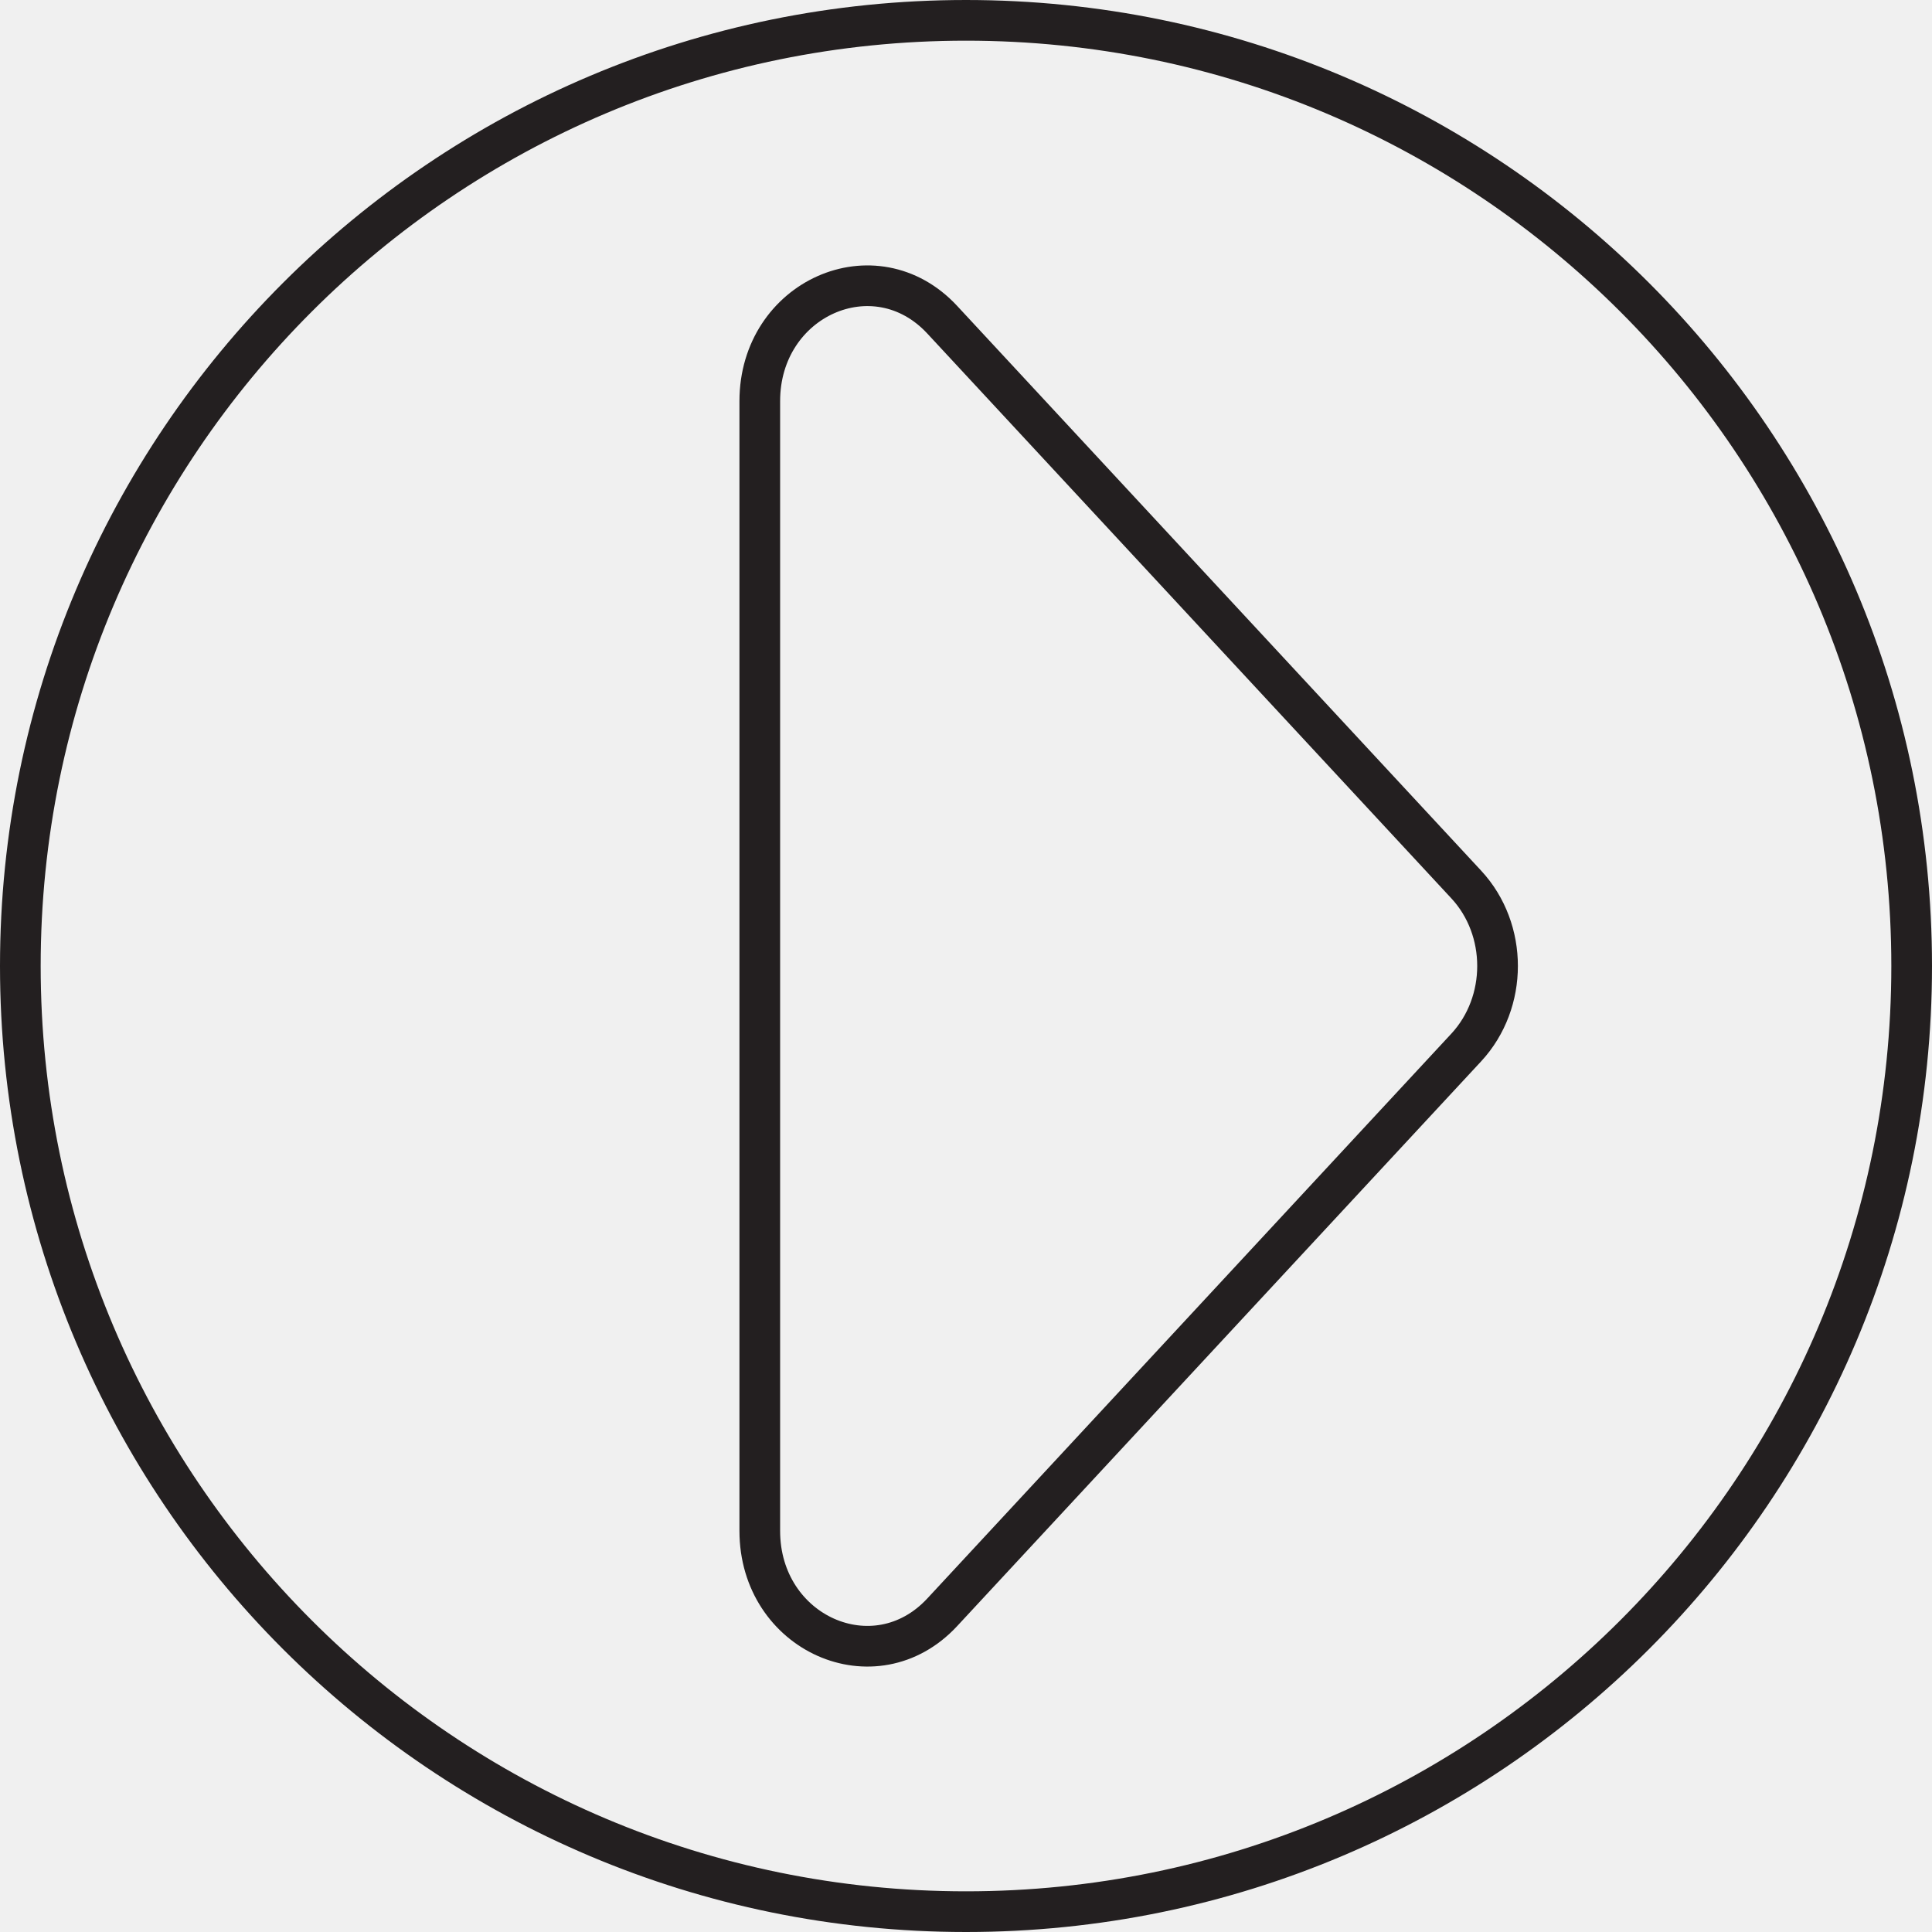
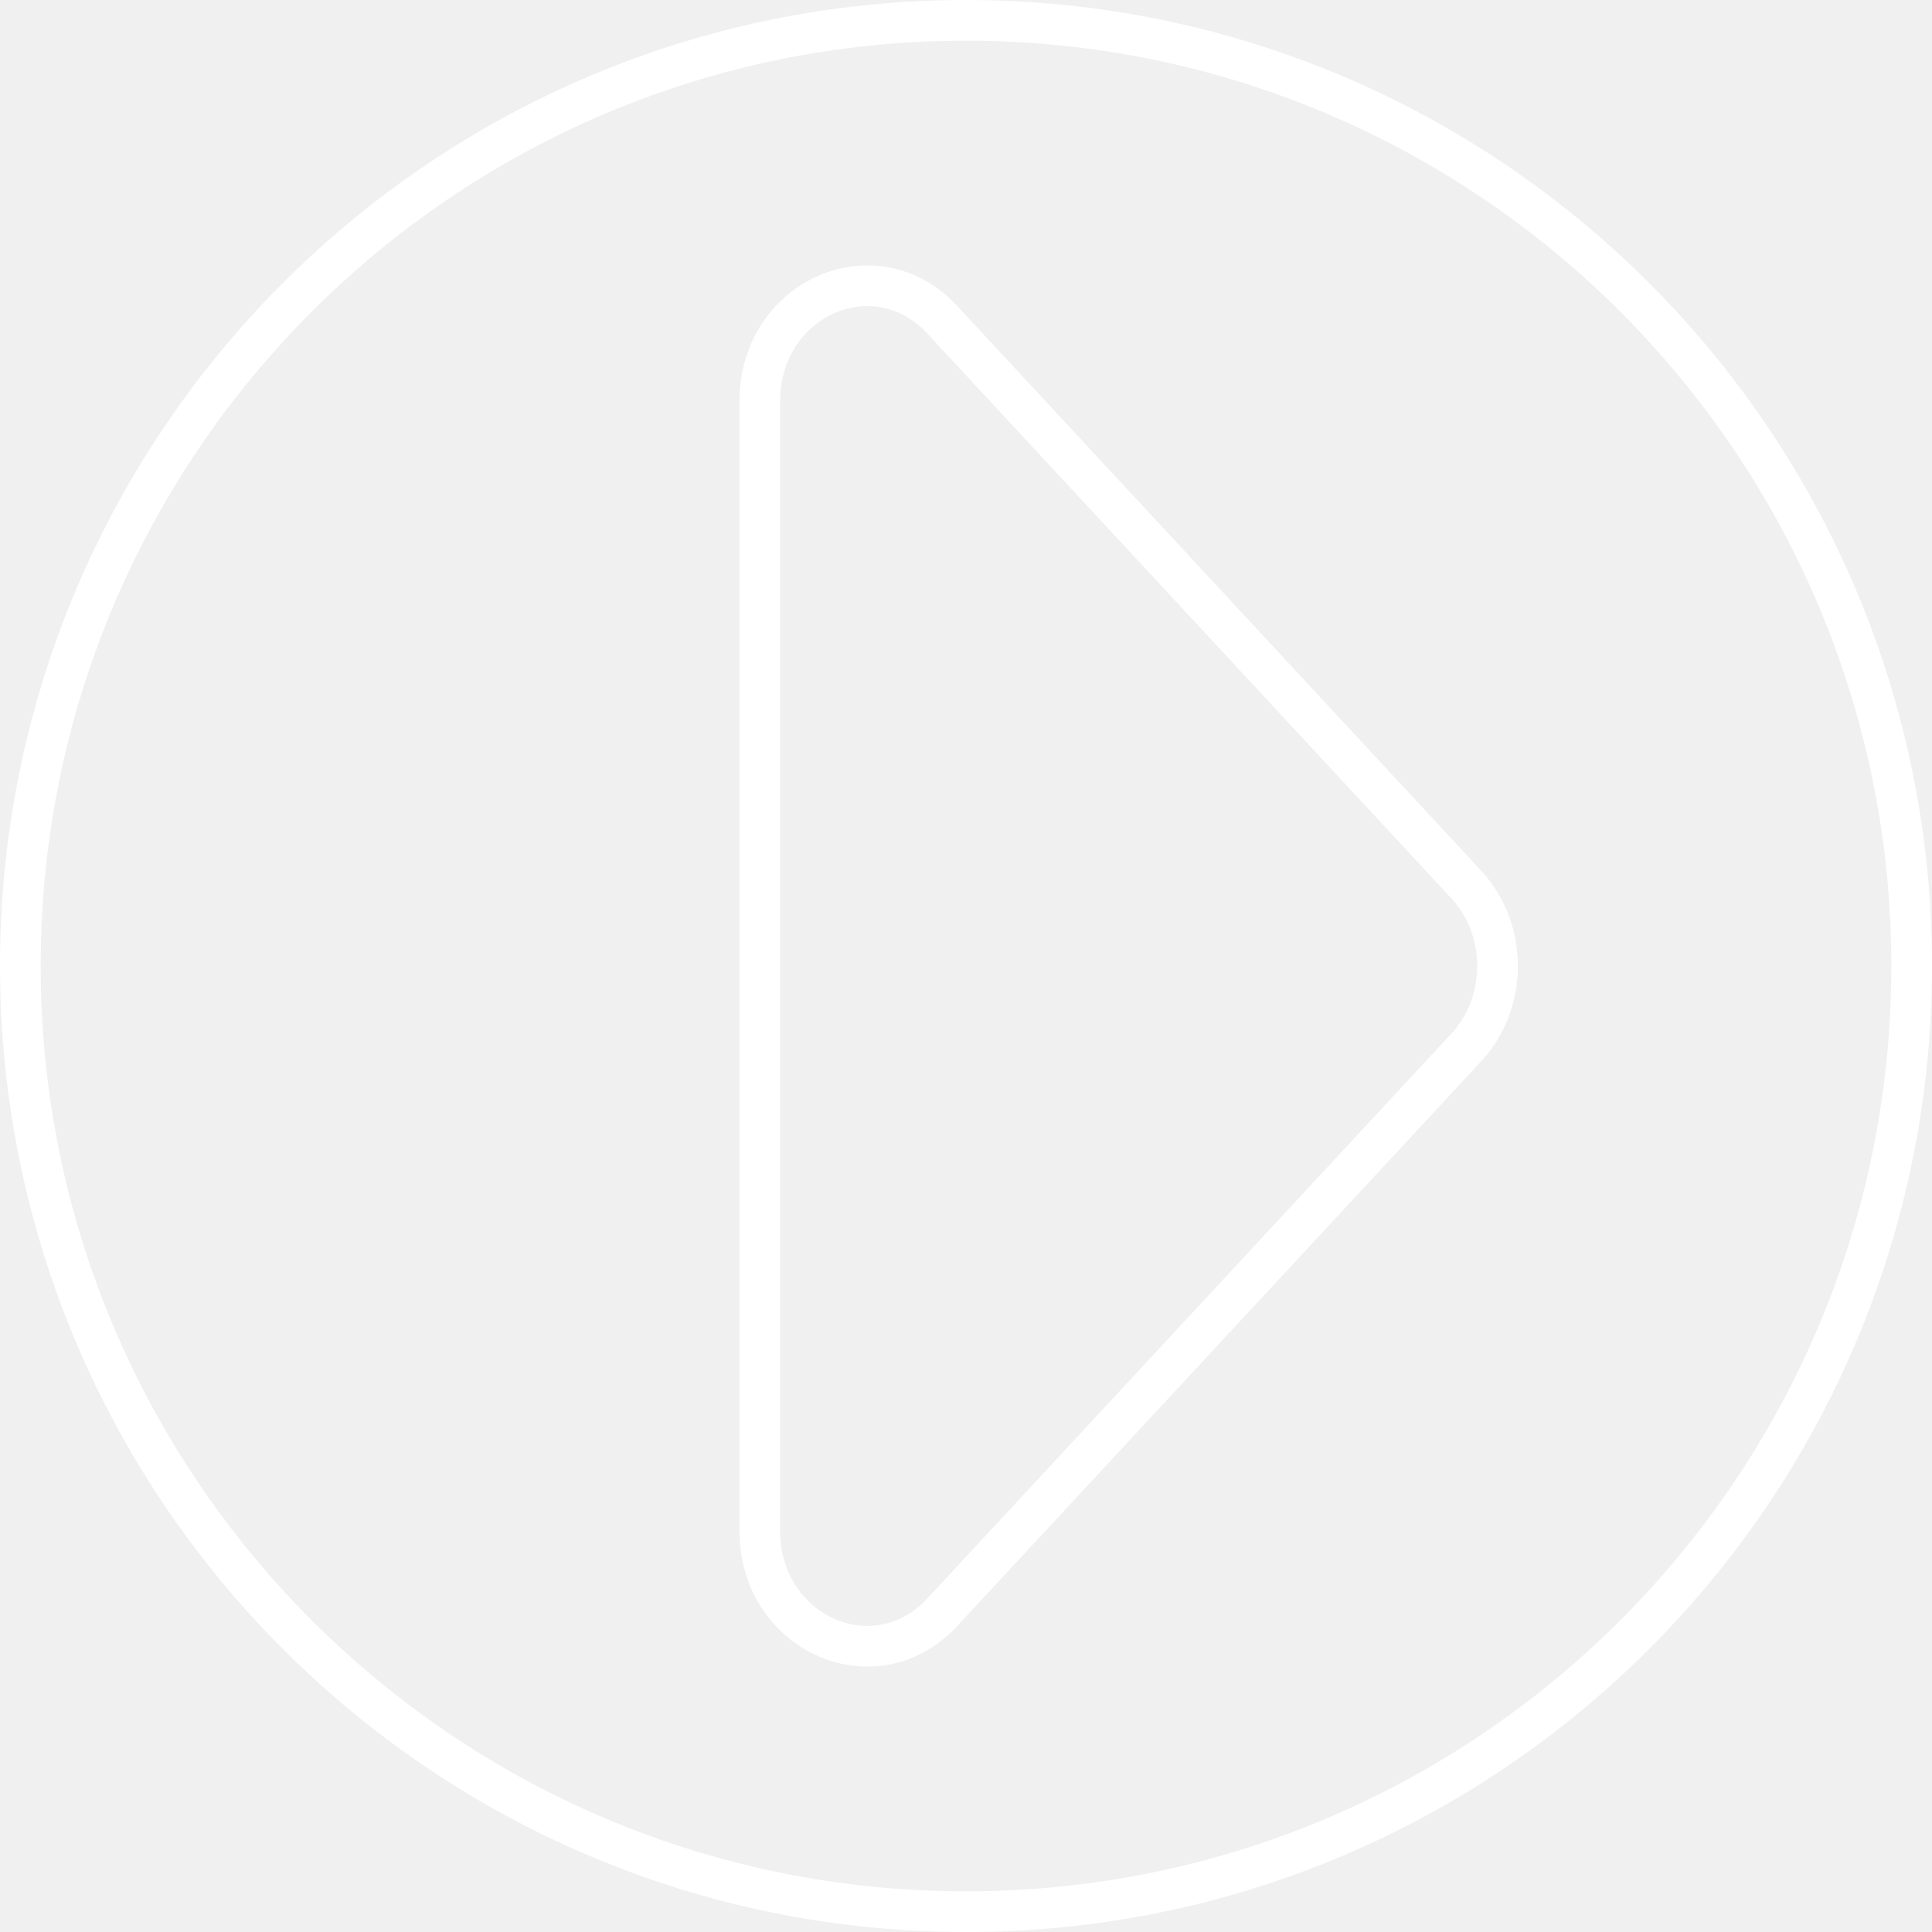
<svg xmlns="http://www.w3.org/2000/svg" id="Layer_2" data-name="Layer 2" viewBox="0 0 190 190">
  <defs>
    <style>
      .cls-1 {
        fill: none;
-         stroke: #231f20;
+         stroke: #fff;
        stroke-miterlimit: 10;
        stroke-width: 4px;
      }
    </style>
  </defs>
  <g id="Layer_1-2" data-name="Layer 1">
    <path id="play" class="cls-1" d="m144.2,103.01l-51.54,55.55c-6.62,7.13-17.94,2.08-17.94-8.01V39.45c0-10.09,11.32-15.14,17.94-8.01l51.54,55.55c4.1,4.42,4.1,11.59,0,16.02Z" />
    <circle class="cls-1" cx="95" cy="95" r="93" />
  </g>
</svg>
